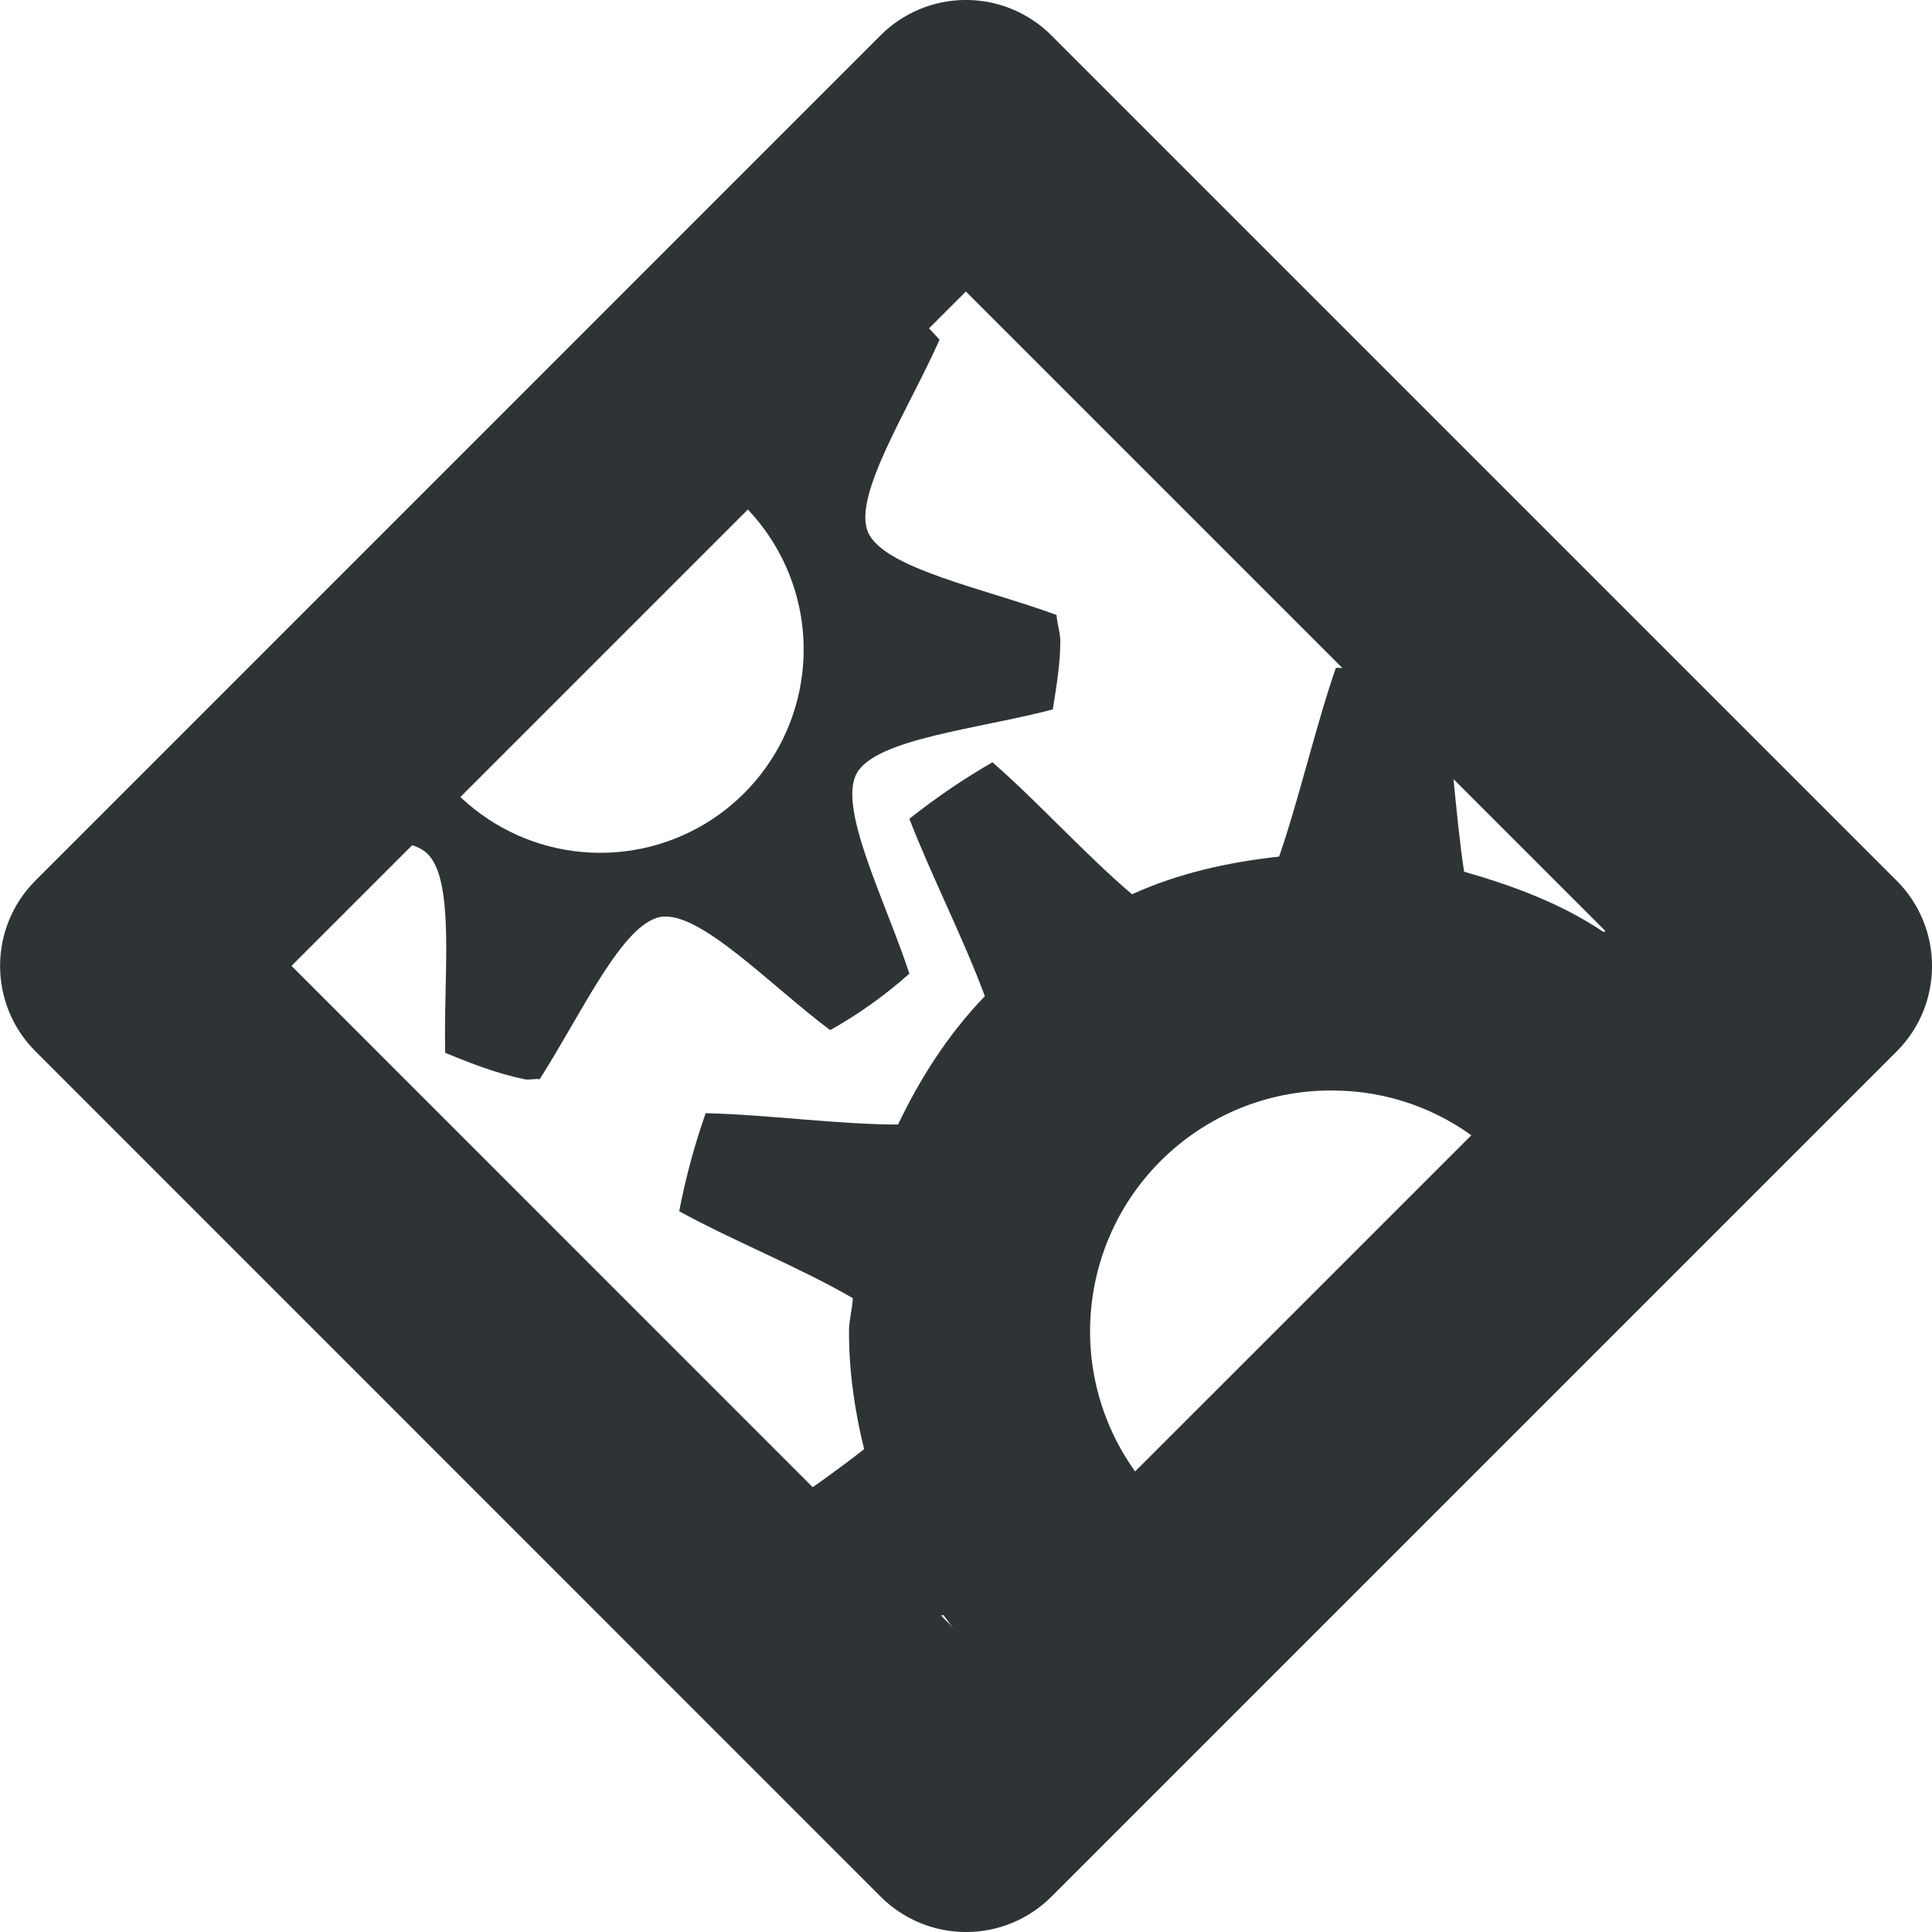
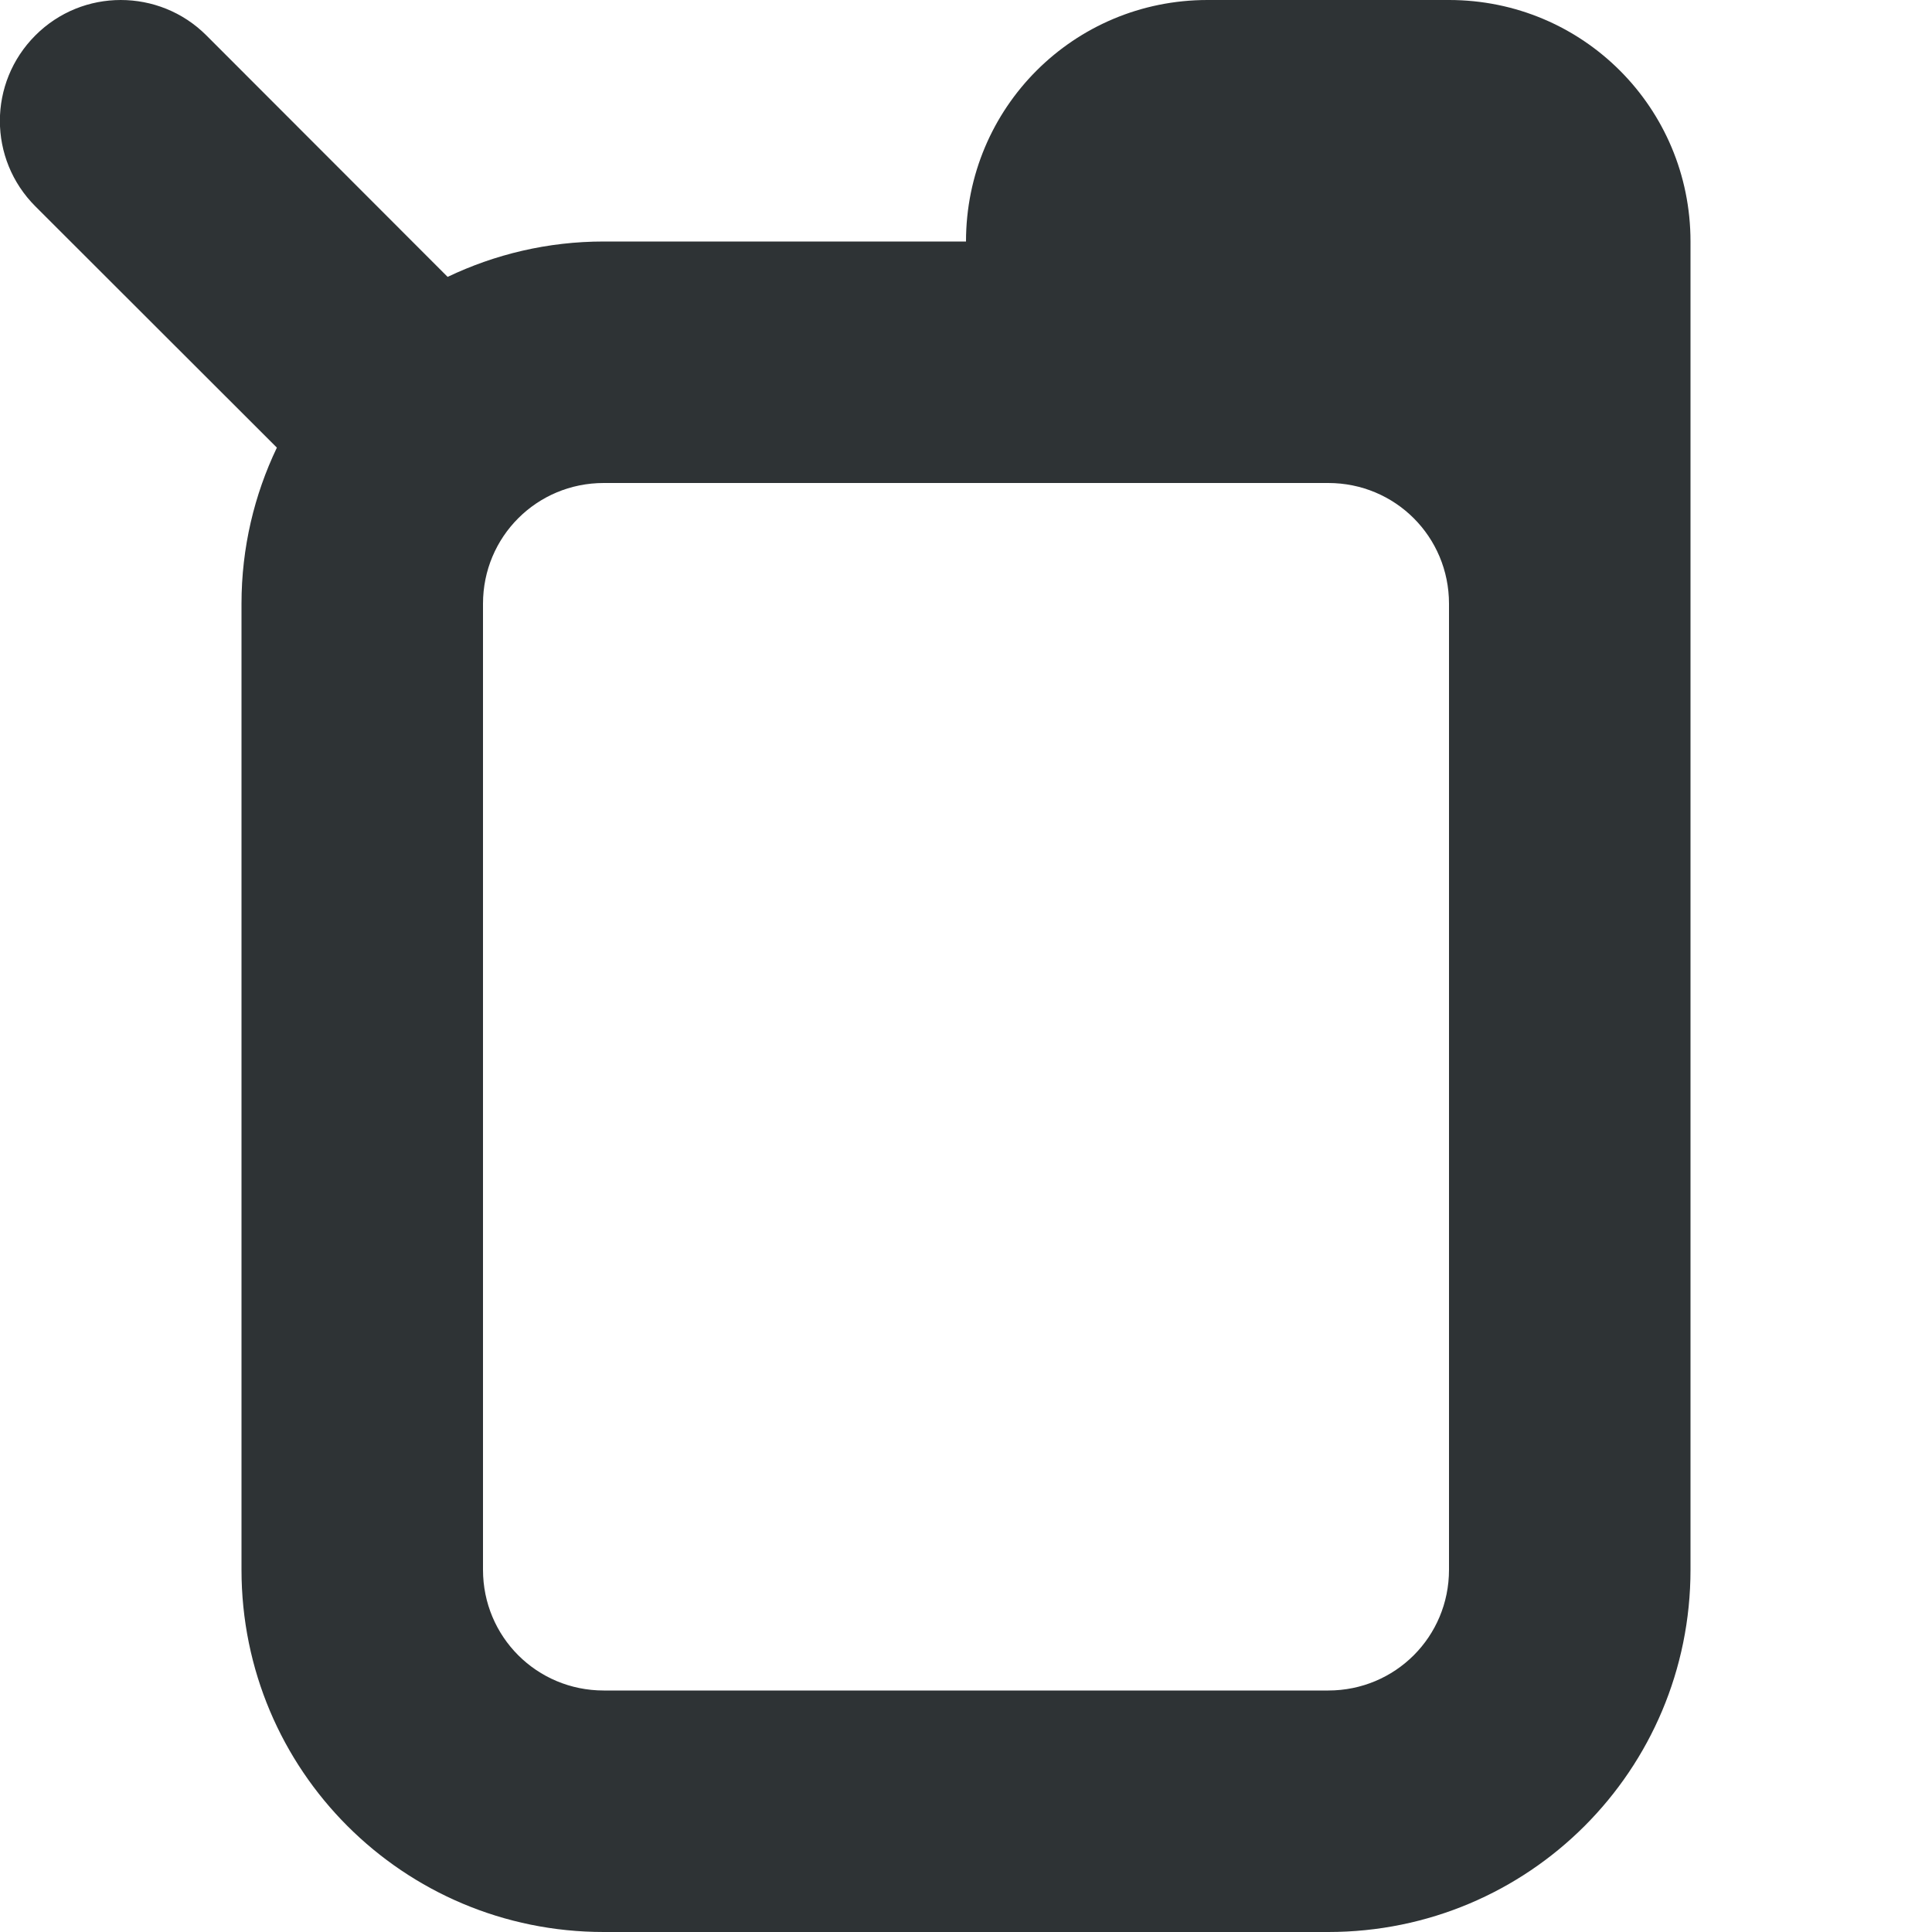
- <svg xmlns="http://www.w3.org/2000/svg" width="16" height="16">
-   <g color="#000" fill="#2e3436">
-     <path d="M7.188 2.281c-.094.056-.192.125-.29.19L5.566 3.803a1.684 1.684 0 11-2.17 2.17L2.332 7.037c.506-.069 1.017-.136 1.2.026.242.214.139 1.031.155 1.656.213.088.427.171.657.219.04.008.085-.007.125 0 .337-.525.683-1.288 1-1.344.322-.057.905.562 1.406.937a3.67 3.67 0 00.656-.468c-.195-.595-.594-1.369-.437-1.657.158-.29 1.019-.37 1.625-.531.028-.183.062-.371.062-.562 0-.075-.027-.146-.031-.22-.587-.217-1.435-.385-1.562-.687-.128-.302.34-1.021.593-1.593a3.722 3.722 0 00-.593-.532zm3.875 3.25c-.165.475-.305 1.086-.47 1.563-.43.047-.84.14-1.218.312-.38-.322-.787-.773-1.156-1.093a5.562 5.562 0 00-.688.468c.177.46.453 1.001.625 1.469-.298.309-.531.67-.719 1.063-.494 0-1.102-.084-1.593-.094a5.68 5.68 0 00-.219.812c.435.24 1.006.468 1.438.72-.006.093-.032.185-.032.28 0 .333.049.66.125.97-.382.304-.898.63-1.28.937.015.044.04.083.058.127l.613.613c.417-.1.868-.223 1.266-.303.248.343.532.626.875.875-.027.135-.068.283-.104.428.174-.063.34-.155.482-.297l1.432-1.432a1.994 1.994 0 01.533-3.918c.919 0 1.684.623 1.918 1.467l1.338-1.338c.06-.06.11-.124.156-.191-.035-.062-.06-.13-.1-.188.096-.152.205-.31.315-.47.017-.348-.1-.7-.37-.971l-.177-.176c-.28.192-.561.387-.83.555-.345-.233-.746-.383-1.156-.5-.077-.507-.107-1.132-.187-1.625a5.44 5.44 0 00-.875-.063zm-9.247.608c-.087.068-.173.138-.254.205l.014.035z" style="marker:none" overflow="visible" />
-     <path d="M8.707.293a1 1 0 00-1.415 0l-6.999 7a1 1 0 000 1.413l7 7.001a1 1 0 001.415 0l7-7a1 1 0 000-1.413zm-.708 2.121l5.587 5.587L8 13.586 2.414 7.999z" style="line-height:normal;font-variant-ligatures:normal;font-variant-position:normal;font-variant-caps:normal;font-variant-numeric:normal;font-variant-alternates:normal;font-feature-settings:normal;text-indent:0;text-align:start;text-decoration-line:none;text-decoration-style:solid;text-decoration-color:#000;text-transform:none;text-orientation:mixed;shape-padding:0;isolation:auto;mix-blend-mode:normal;marker:none" font-weight="400" font-family="sans-serif" overflow="visible" />
-   </g>
+ <svg xmlns="http://www.w3.org/2000/svg" height="16px" viewBox="0 0 16 16" width="16px">
+   <path d="m 1 0 c -0.256 0 -0.511 0.097 -0.707 0.293 c -0.392 0.392 -0.392 1.024 0 1.416 l 2 1.998 c -0.187 0.391 -0.293 0.829 -0.293 1.293 v 8 c 0 1.66 1.34 3 3 3 h 6 c 1.66 0 3 -1.34 3 -3 v -8 v -3 c 0 -1.108 -0.892 -2 -2 -2 h -2 c -1.108 0 -2 0.892 -2 2 h -3 c -0.464 0 -0.901 0.106 -1.293 0.293 l -1.998 -2 c -0.196 -0.196 -0.453 -0.293 -0.709 -0.293 z m 4 4 h 5 h 1 c 0.555 0 1 0.445 1 1 v 8 c 0 0.555 -0.445 1 -1 1 h -6 c -0.555 0 -1 -0.445 -1 -1 v -8 c 0 -0.555 0.445 -1 1 -1 z" fill="#2e3335" />
</svg>
